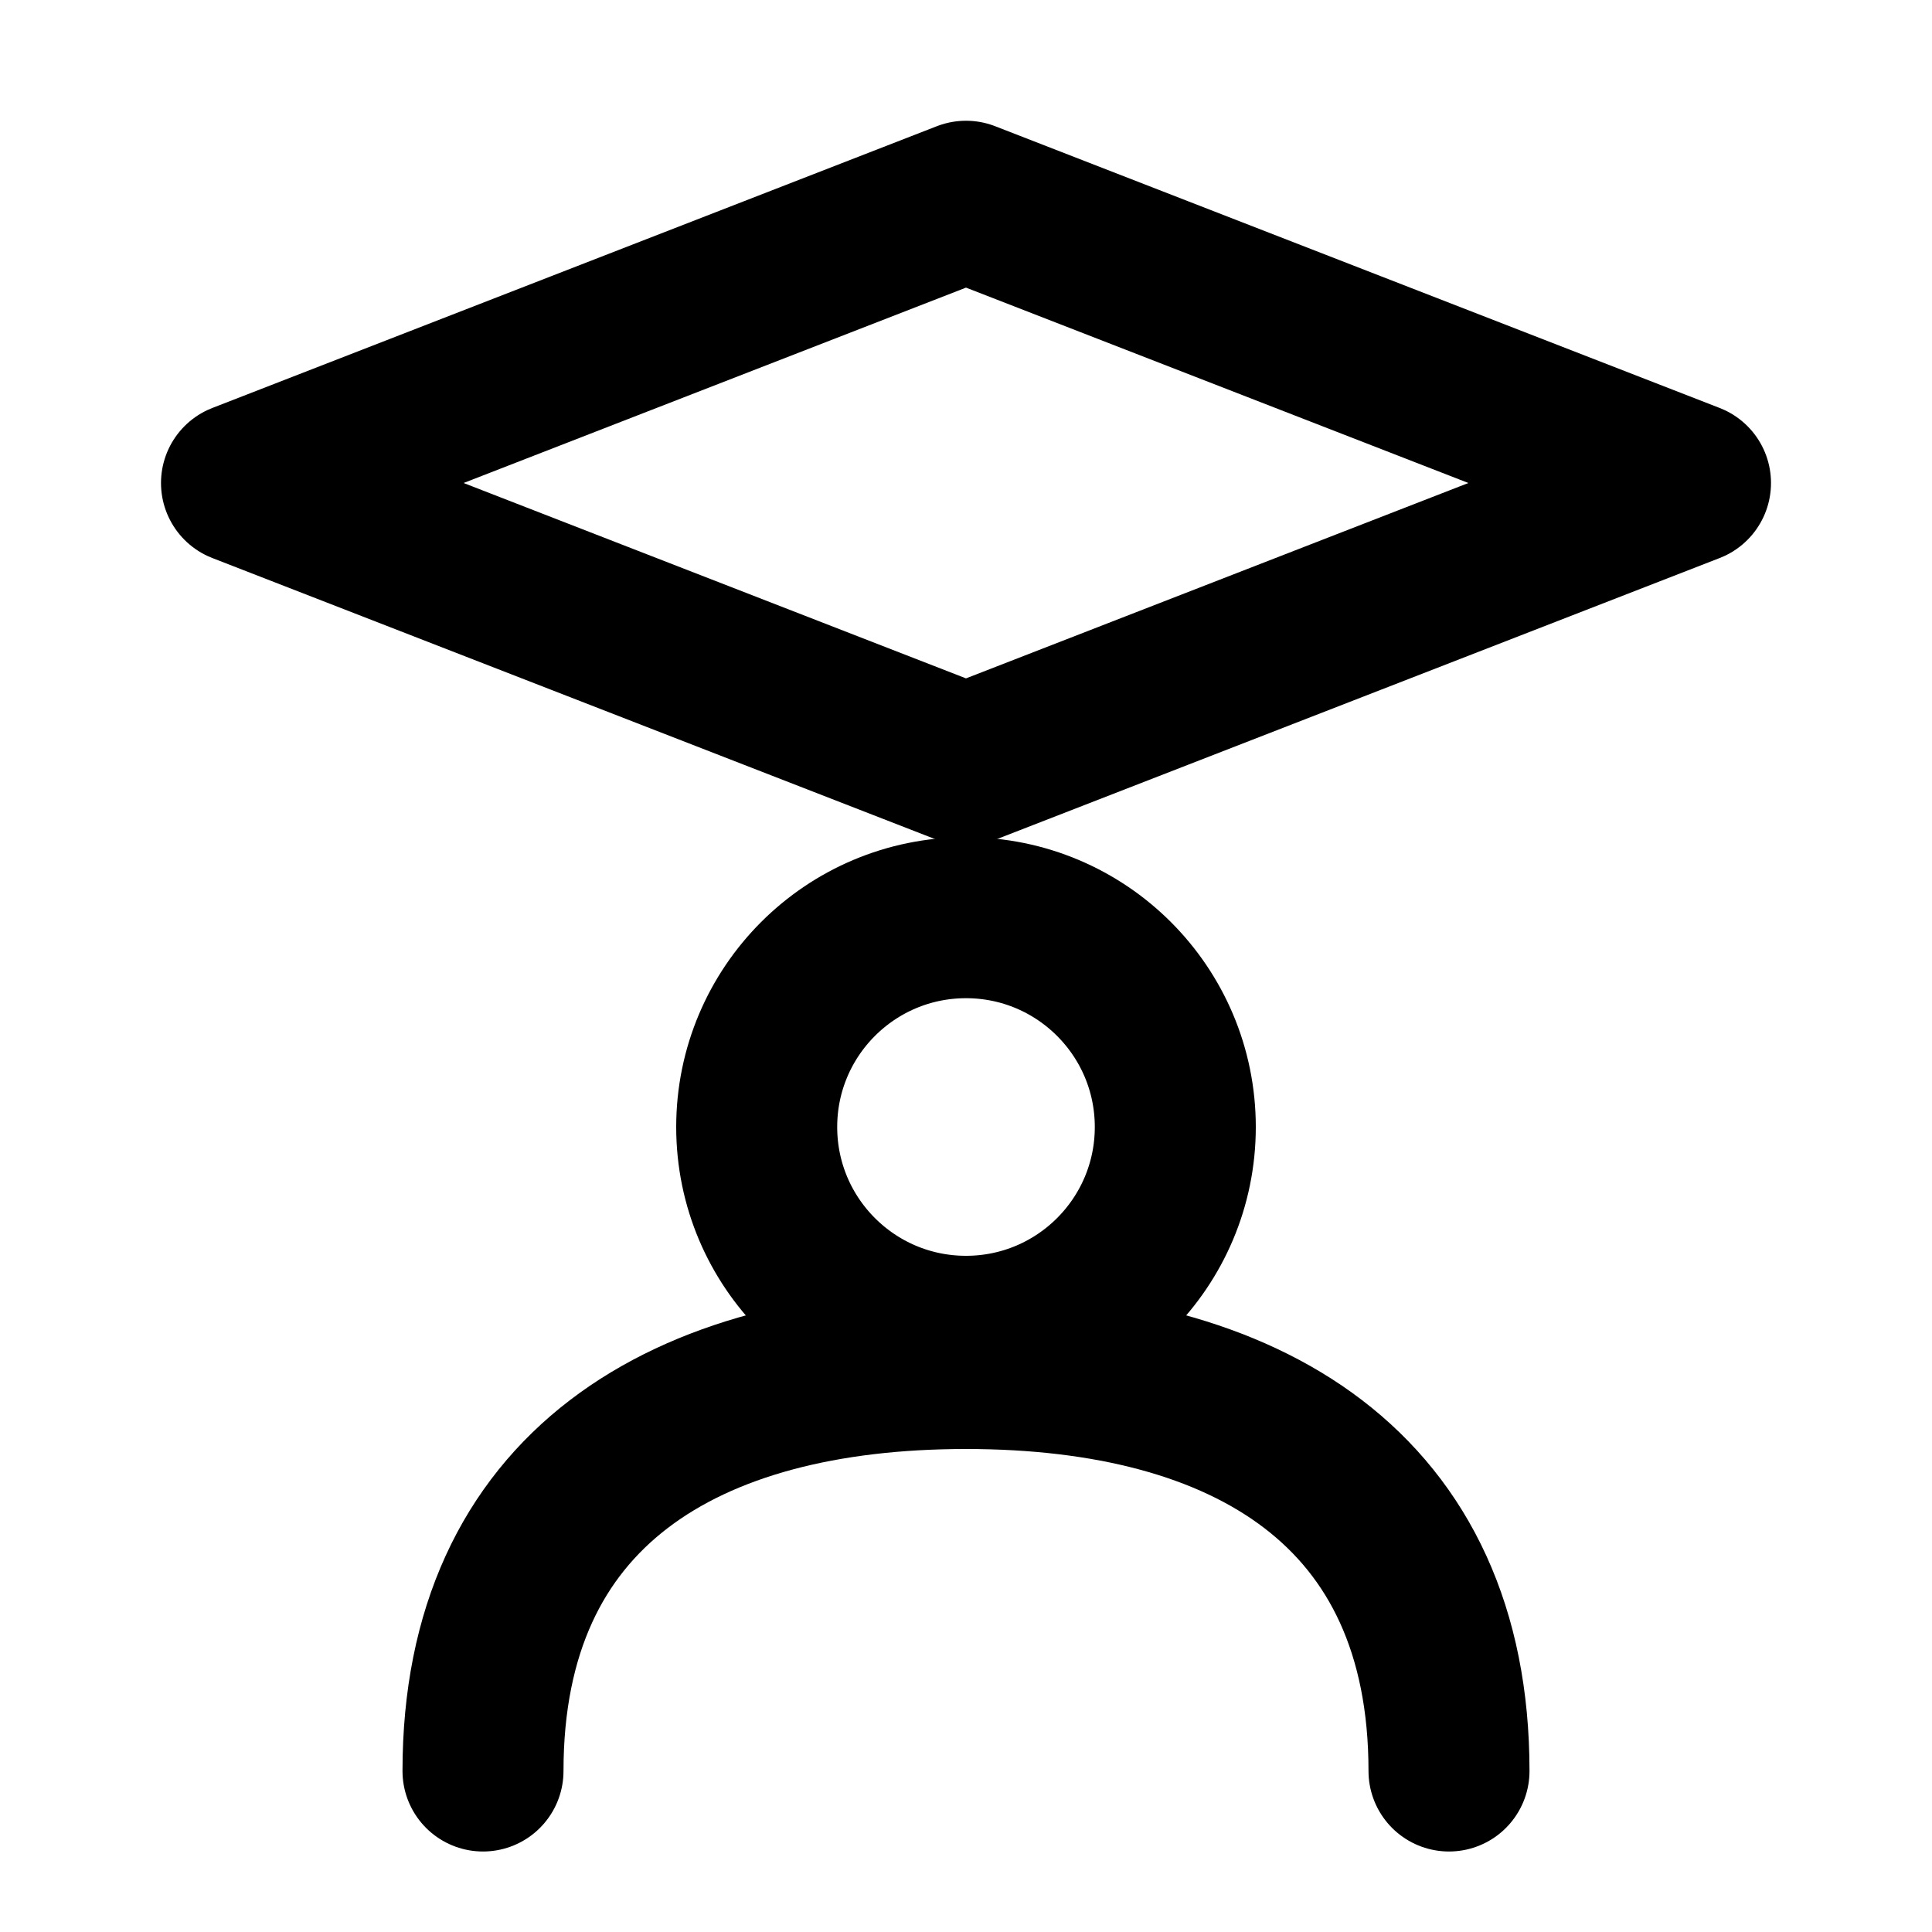
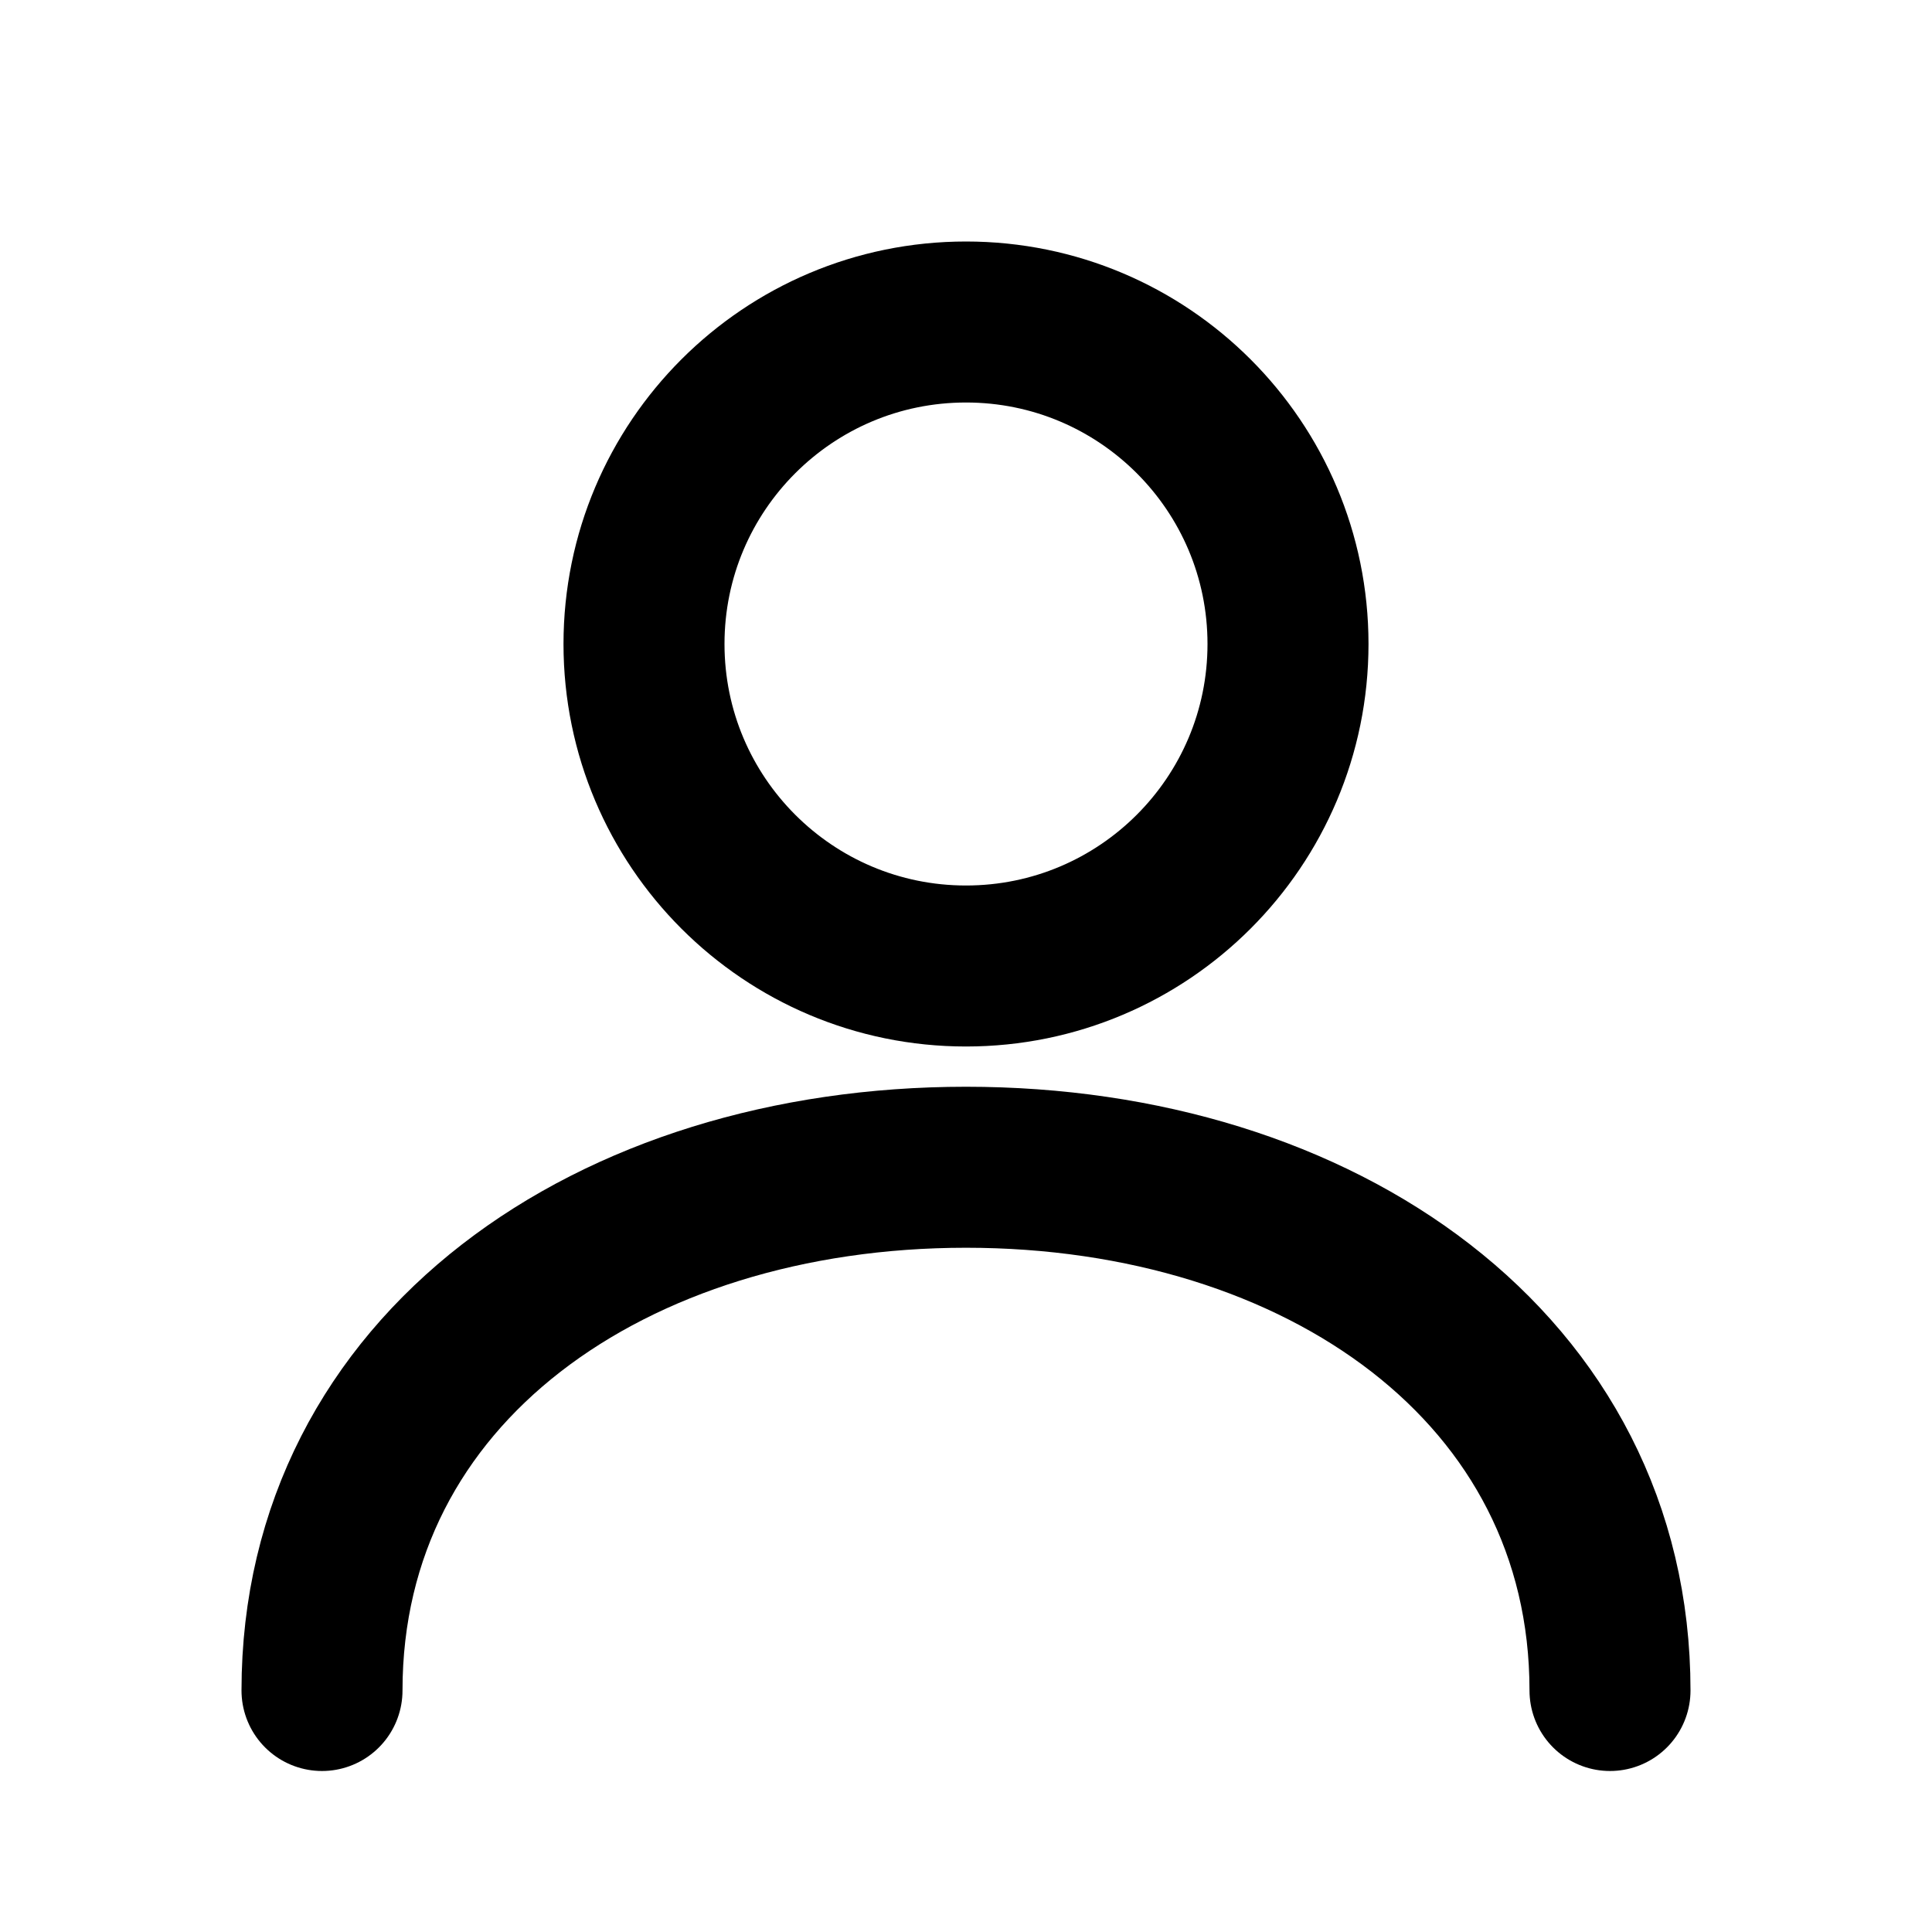
<svg xmlns="http://www.w3.org/2000/svg" viewBox="0 0 24 24" width="24" height="24" fill="none" stroke="currentColor" stroke-width="2" stroke-linecap="round" stroke-linejoin="round">
-   <path d="M3 6L12 2.5L21 6L12 9.5Z" />
-   <circle cx="12" cy="14" r="2.6" />
-   <path d="M6 22C6 18.5 8.5 17 12 17C15.5 17 18 18.5 18 22" />
+   <circle cx="12" cy="8" r="4" />
+   <path d="M4 21C4 17 7.6 14.5 12 14.5C16.4 14.5 20 17 20 21" />
</svg>
